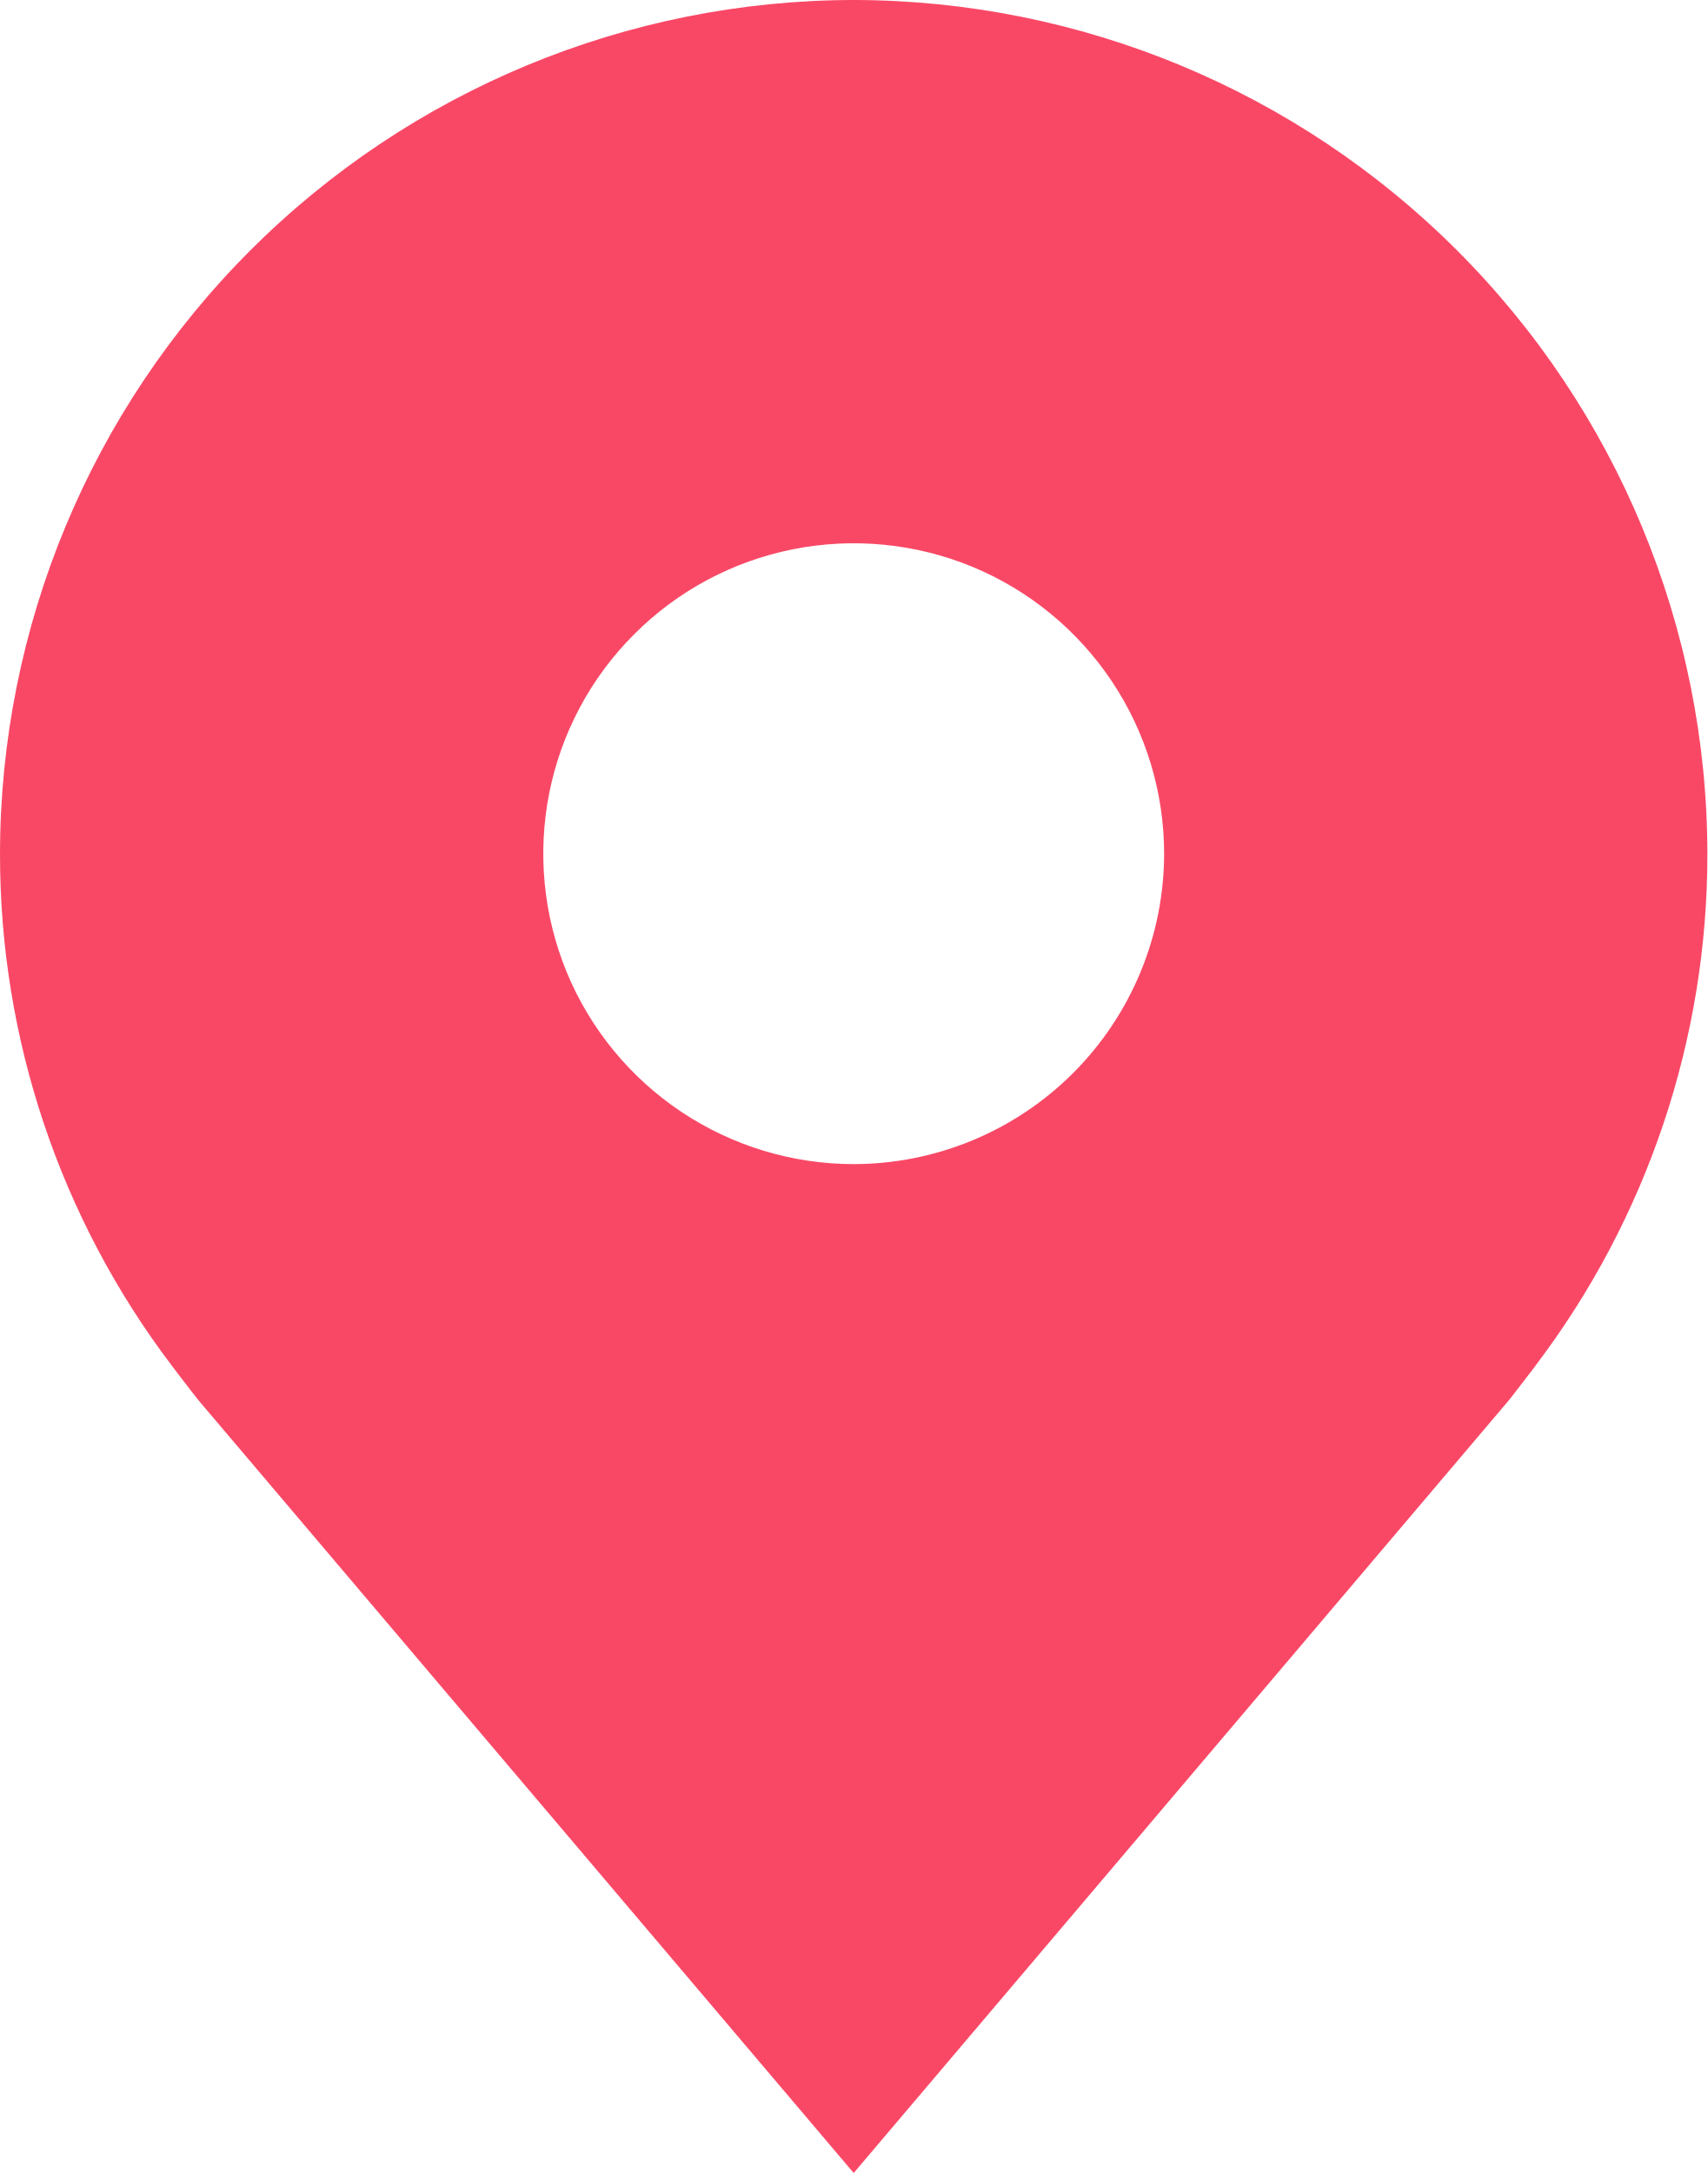
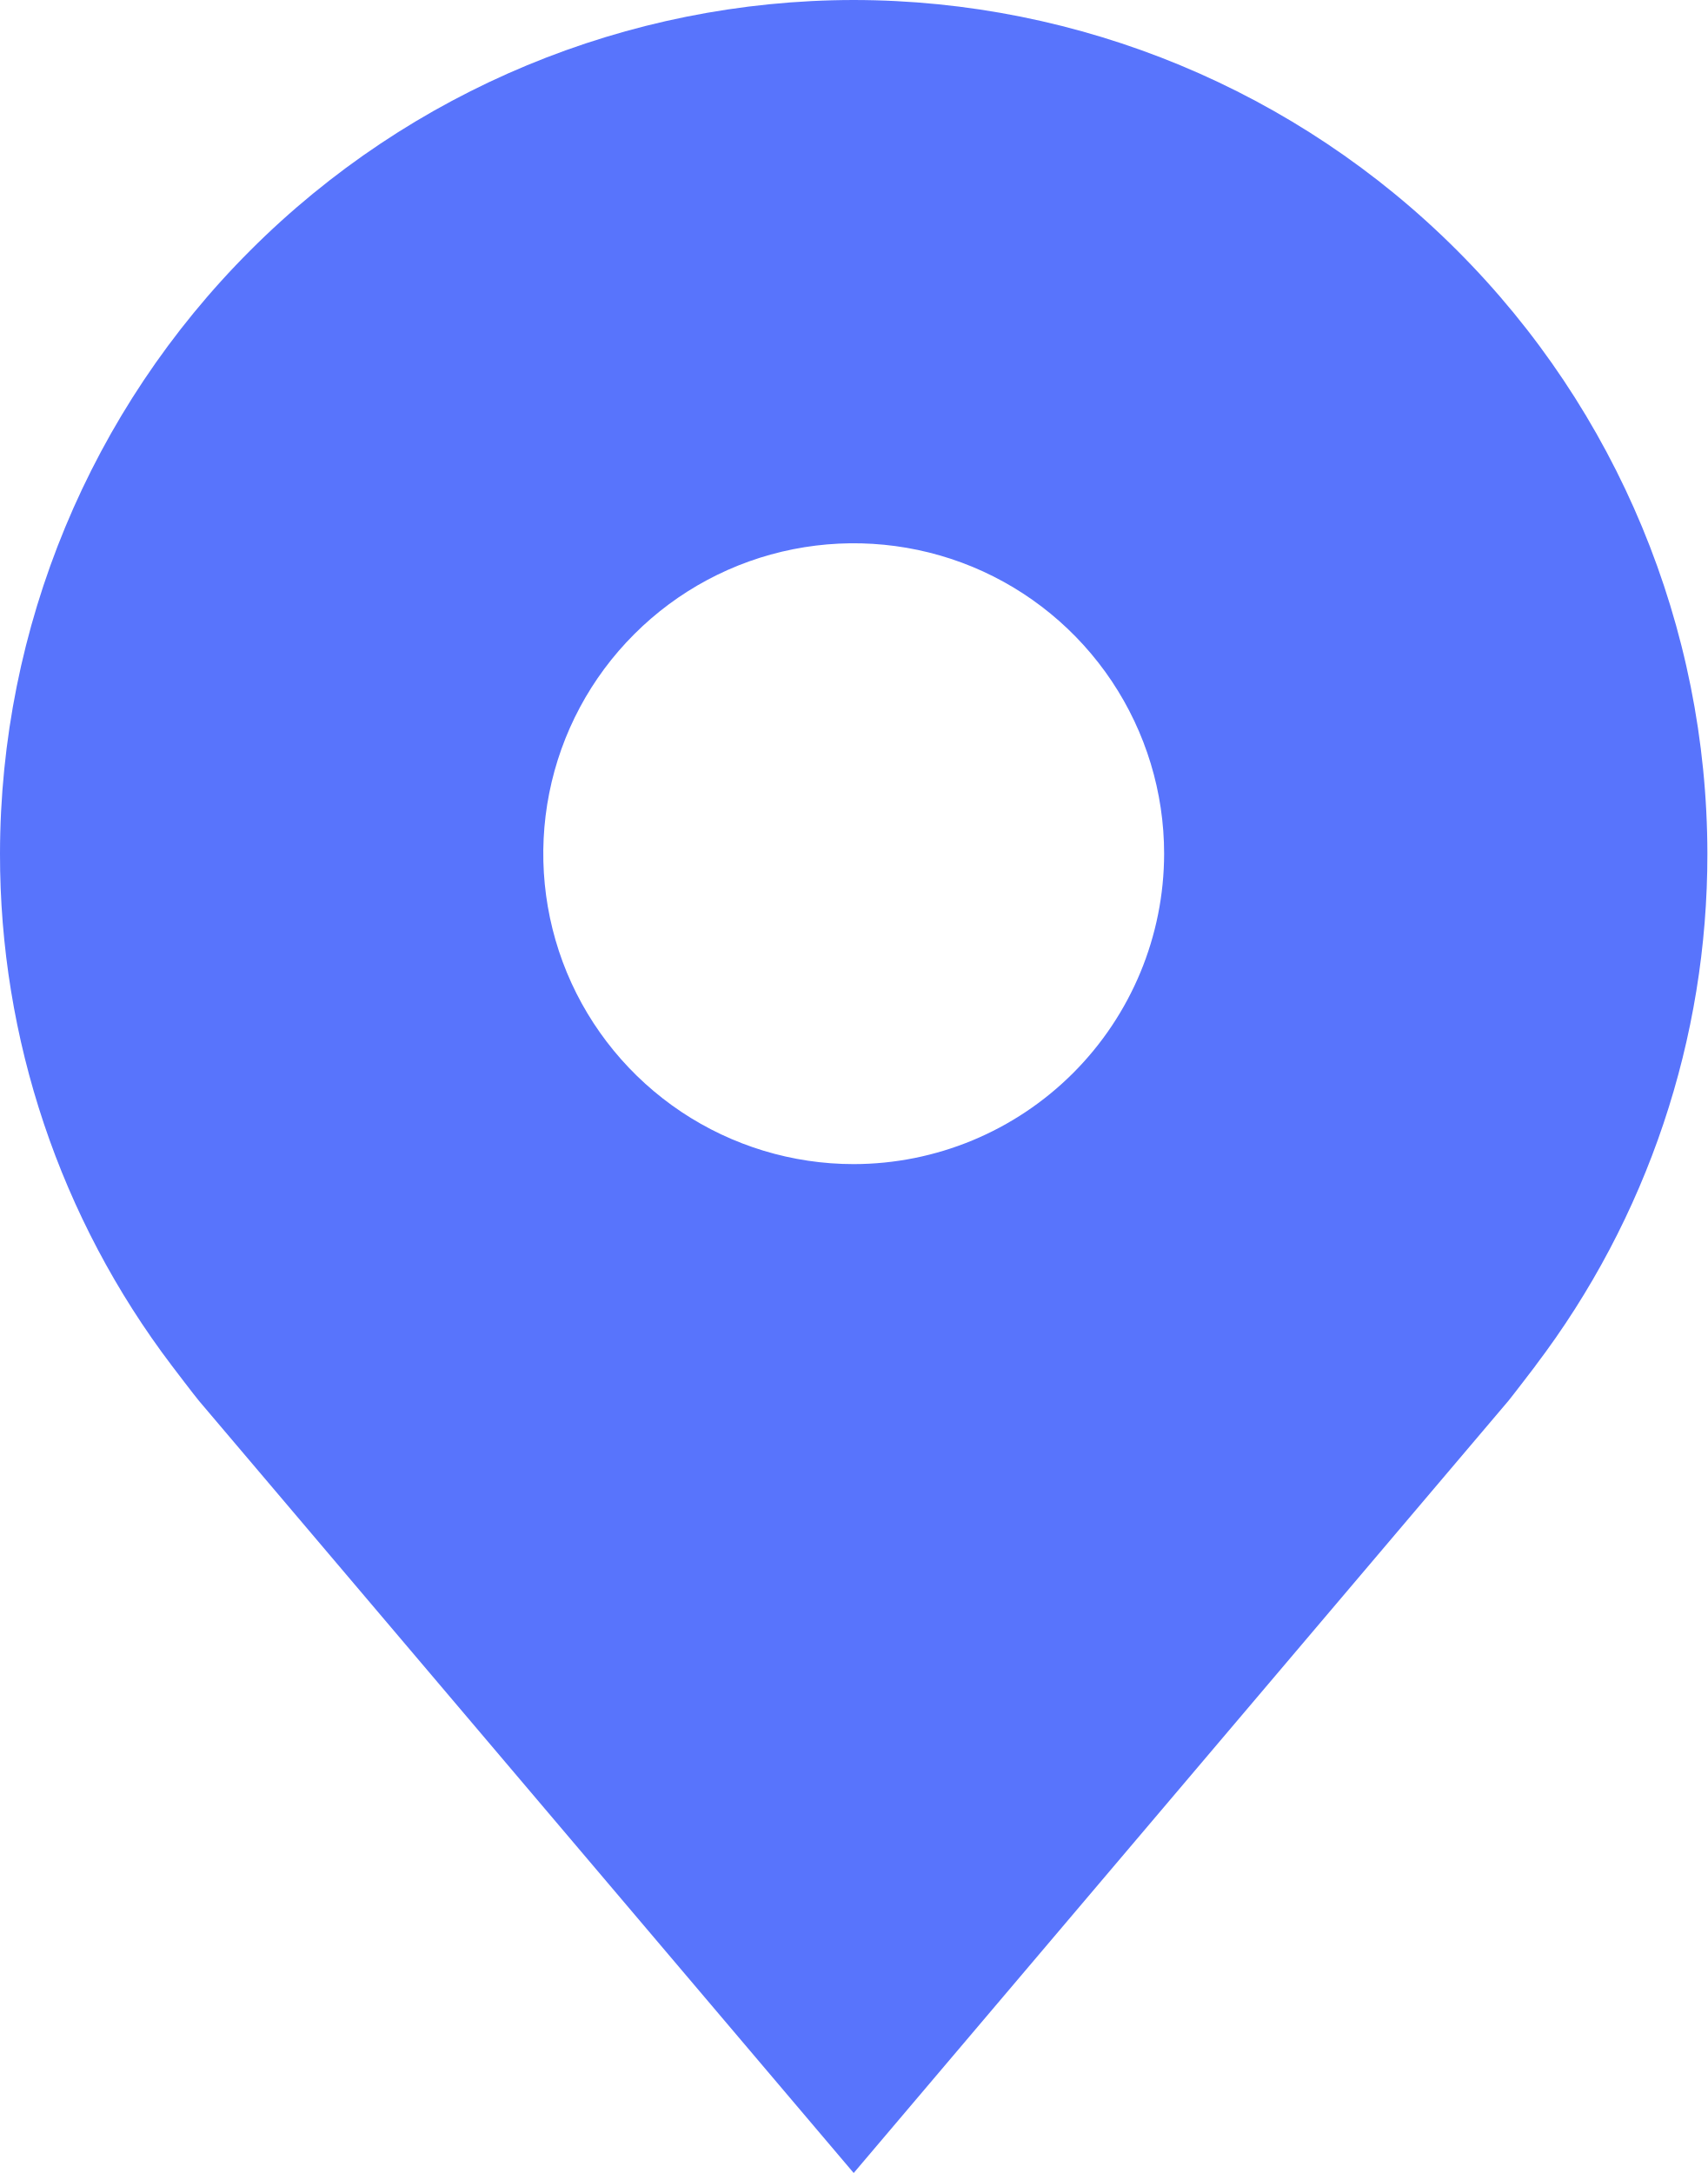
<svg xmlns="http://www.w3.org/2000/svg" width="22" height="28" viewBox="0 0 22 28" fill="none">
-   <path d="M11 0C8.084 0.003 5.288 1.163 3.226 3.226C1.163 5.288 0.003 8.084 1.17029e-05 11C-0.003 13.383 0.775 15.702 2.216 17.6C2.216 17.6 2.516 17.995 2.565 18.052L11 28L19.439 18.047C19.483 17.994 19.784 17.6 19.784 17.6L19.785 17.597C21.225 15.7 22.003 13.382 22 11C21.997 8.084 20.837 5.288 18.774 3.226C16.712 1.163 13.916 0.003 11 0ZM11 15C10.209 15 9.436 14.765 8.778 14.326C8.12 13.886 7.607 13.262 7.304 12.531C7.002 11.8 6.923 10.996 7.077 10.22C7.231 9.444 7.612 8.731 8.172 8.172C8.731 7.612 9.444 7.231 10.22 7.077C10.996 6.923 11.8 7.002 12.531 7.304C13.262 7.607 13.886 8.12 14.326 8.778C14.765 9.436 15 10.209 15 11C14.999 12.06 14.577 13.077 13.827 13.827C13.077 14.577 12.06 14.999 11 15Z" fill="#f94866" />
+   <path d="M11 0C8.084 0.003 5.288 1.163 3.226 3.226C1.163 5.288 0.003 8.084 1.17029e-05 11C-0.003 13.383 0.775 15.702 2.216 17.6C2.216 17.6 2.516 17.995 2.565 18.052L11 28L19.439 18.047C19.483 17.994 19.784 17.6 19.784 17.6L19.785 17.597C21.225 15.7 22.003 13.382 22 11C21.997 8.084 20.837 5.288 18.774 3.226C16.712 1.163 13.916 0.003 11 0ZM11 15C10.209 15 9.436 14.765 8.778 14.326C8.12 13.886 7.607 13.262 7.304 12.531C7.002 11.8 6.923 10.996 7.077 10.22C7.231 9.444 7.612 8.731 8.172 8.172C8.731 7.612 9.444 7.231 10.22 7.077C10.996 6.923 11.8 7.002 12.531 7.304C13.262 7.607 13.886 8.12 14.326 8.778C14.765 9.436 15 10.209 15 11C14.999 12.06 14.577 13.077 13.827 13.827C13.077 14.577 12.06 14.999 11 15Z" fill="#5874fc" />
</svg>
